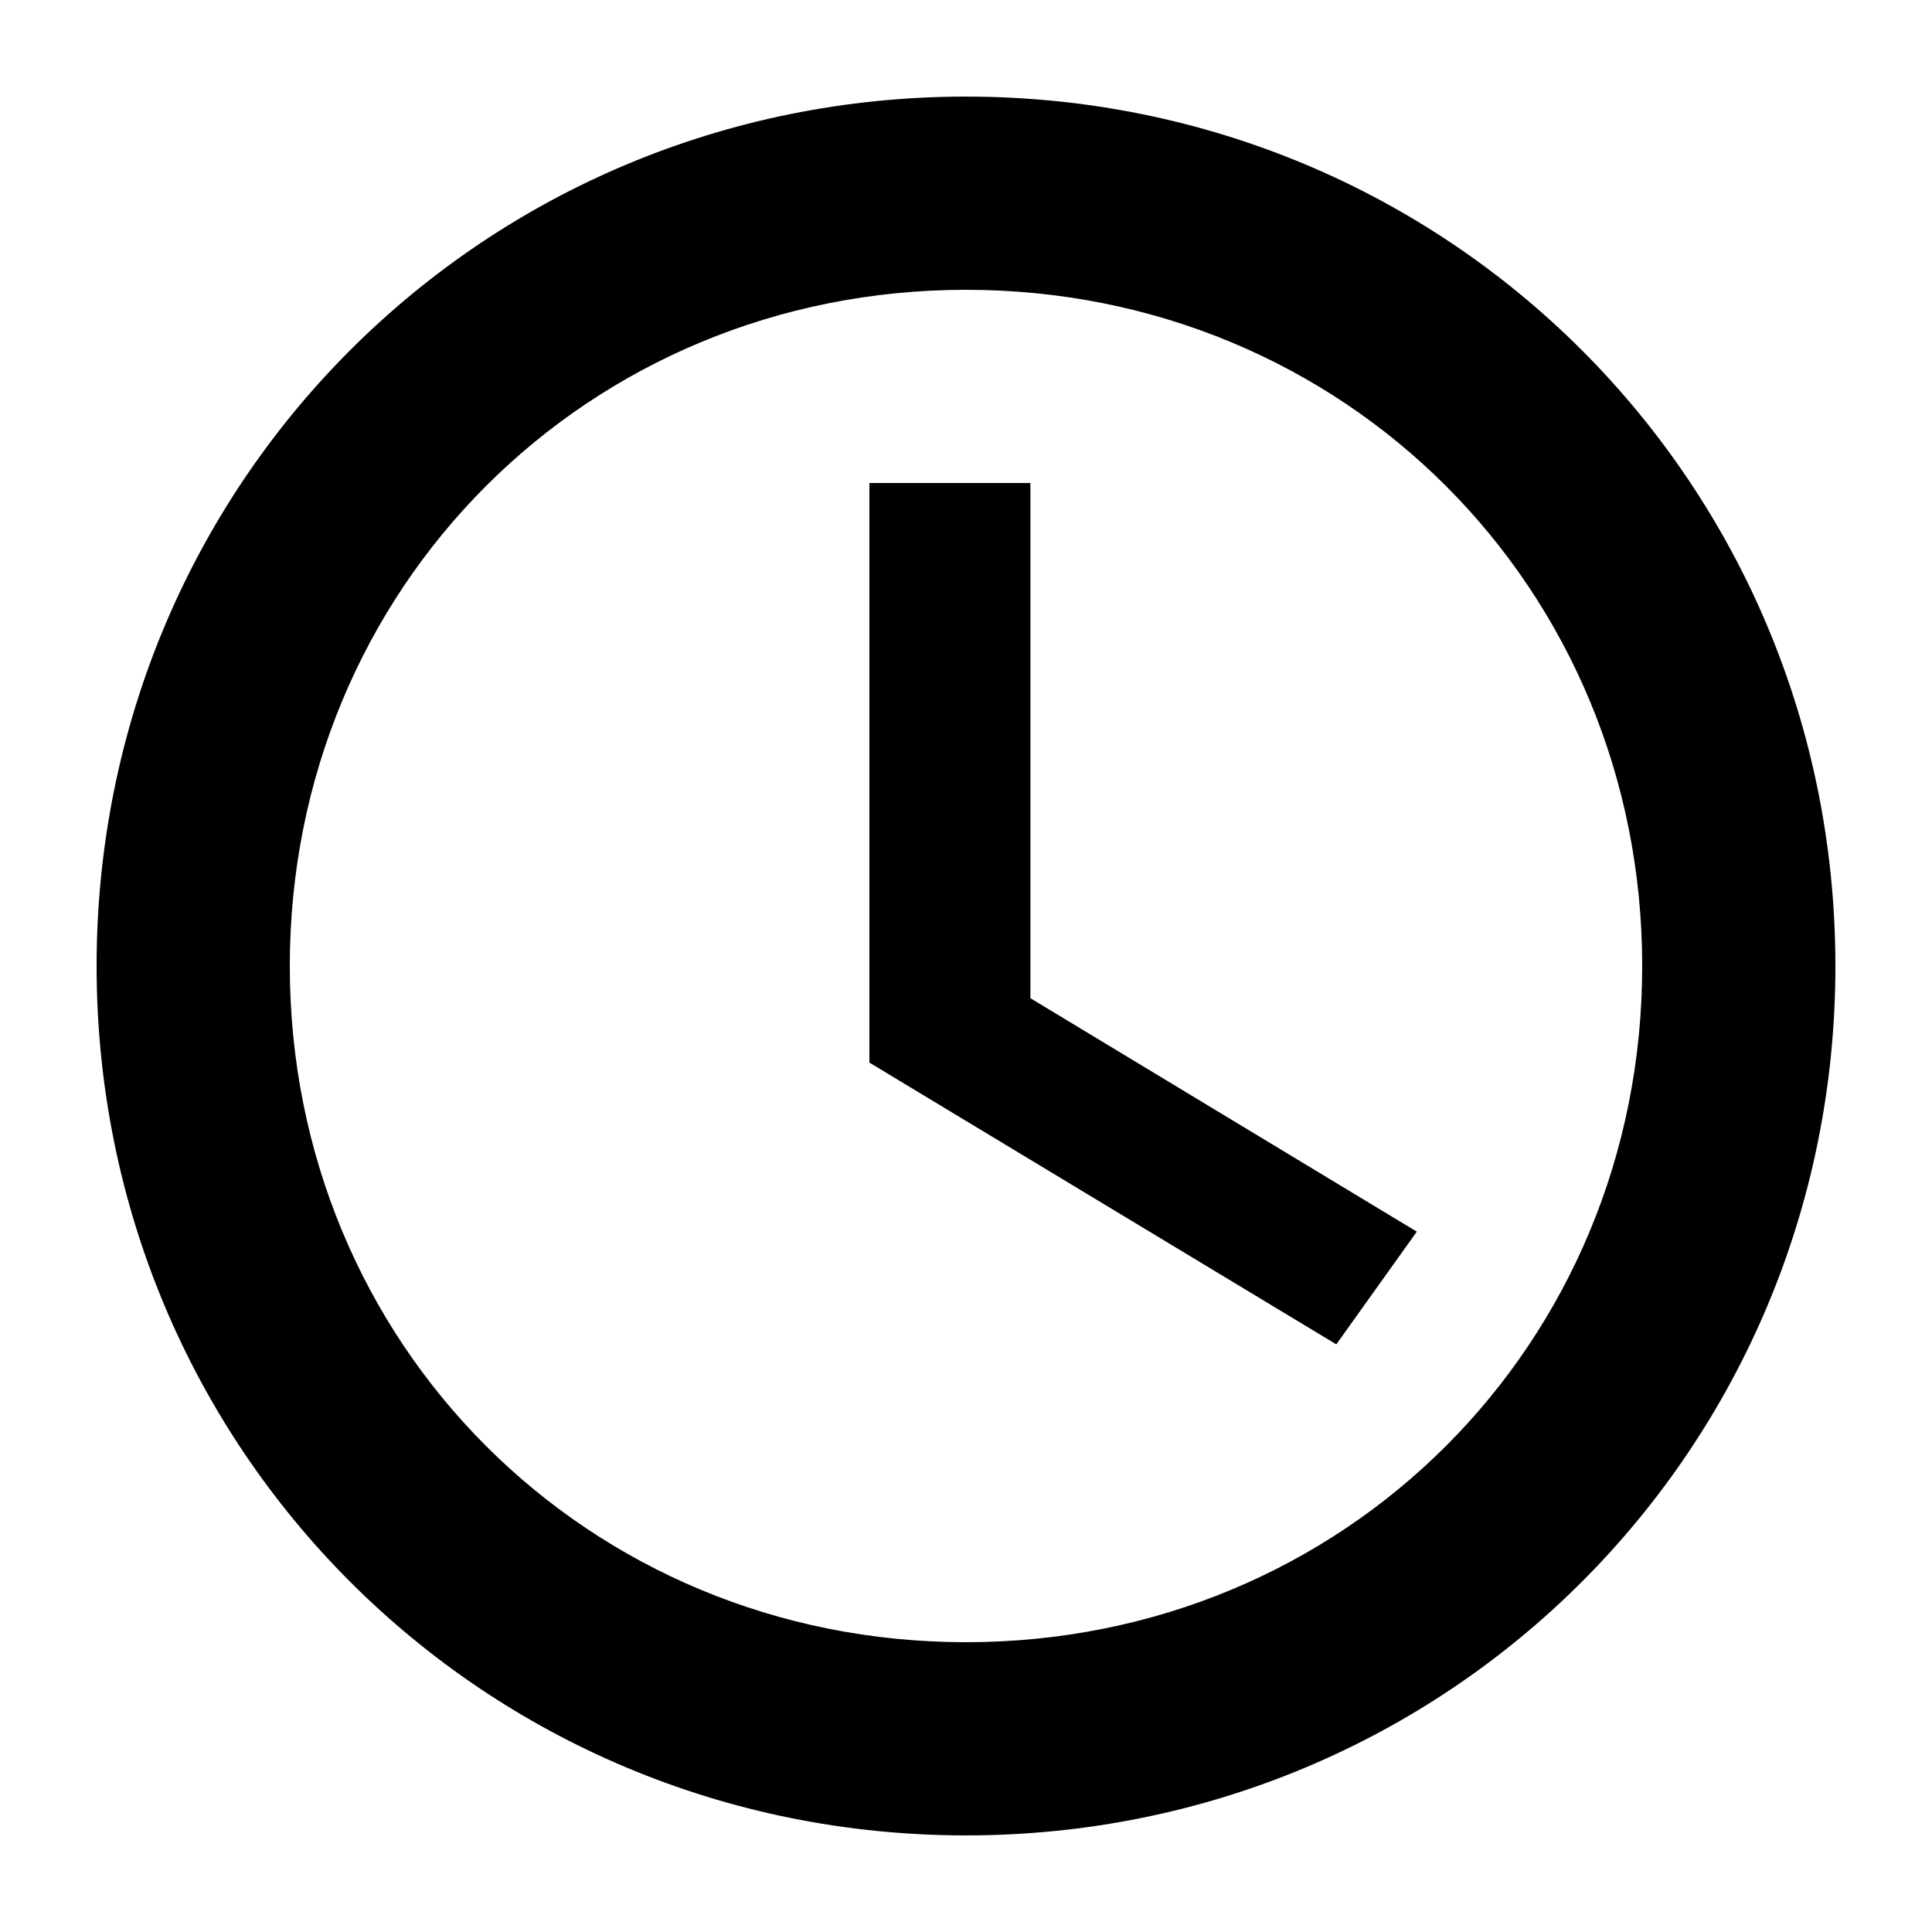
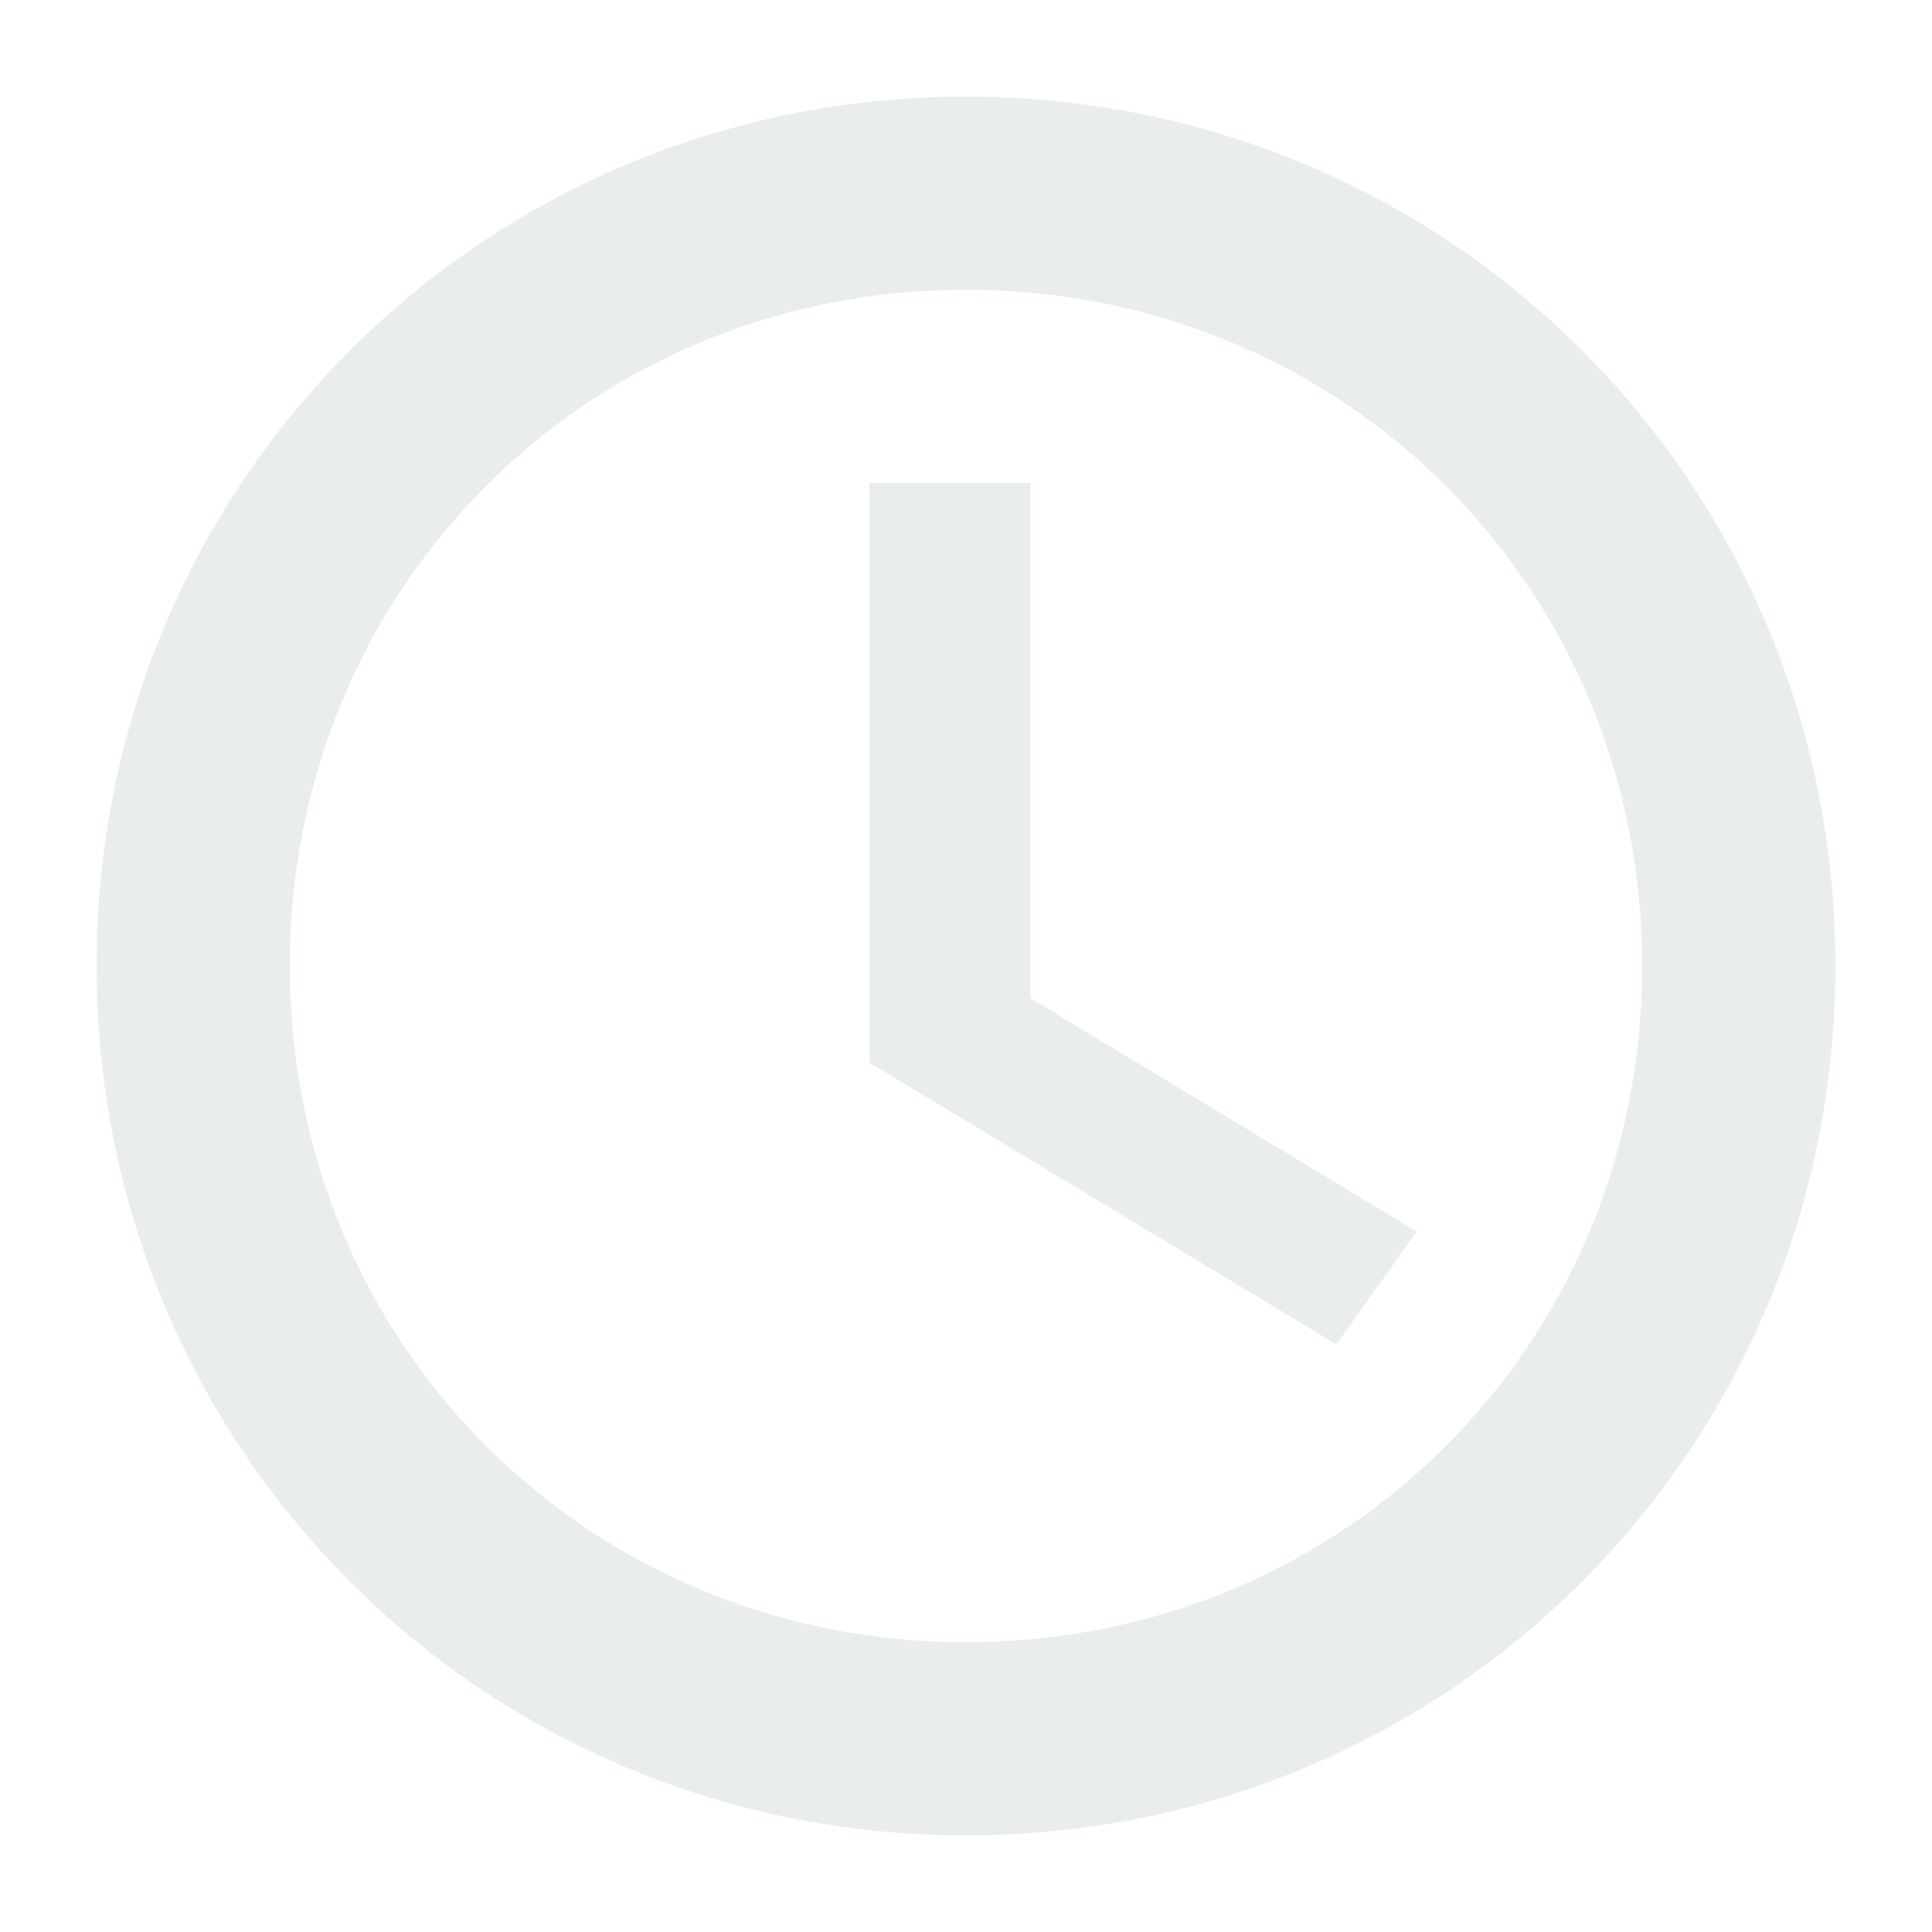
<svg xmlns="http://www.w3.org/2000/svg" version="1.1" id="Laag_1" x="0px" y="0px" viewBox="0 0 24 24" style="enable-background:new 0 0 24 24;" xml:space="preserve">
-   <path d="M12.6,6h-1.8v7.2l5.8,3.5l1-1.4l-4.8-2.9V6H12.6z M12,1.2C6,1.2,1.2,6,1.2,12S6,22.8,12,22.8S22.8,18,22.8,12S18,1.2,12,1.2  z M12,20.4c-4.7,0-8.4-3.7-8.4-8.4S7.3,3.6,12,3.6s8.4,3.7,8.4,8.4S16.7,20.4,12,20.4z" />
+   <style type="text/css">
+ 	.st0{fill:#EAEDEE;}
+ </style>
+   <path class="st0" d="M12.6,6h-1.8v7.2l5.8,3.5l1-1.4l-4.8-2.9V6H12.6z M12,1.2C6,1.2,1.2,6,1.2,12S6,22.8,12,22.8S22.8,18,22.8,12  S18,1.2,12,1.2z M12,20.4c-4.7,0-8.4-3.7-8.4-8.4S7.3,3.6,12,3.6s8.4,3.7,8.4,8.4S16.7,20.4,12,20.4z" />
</svg>
